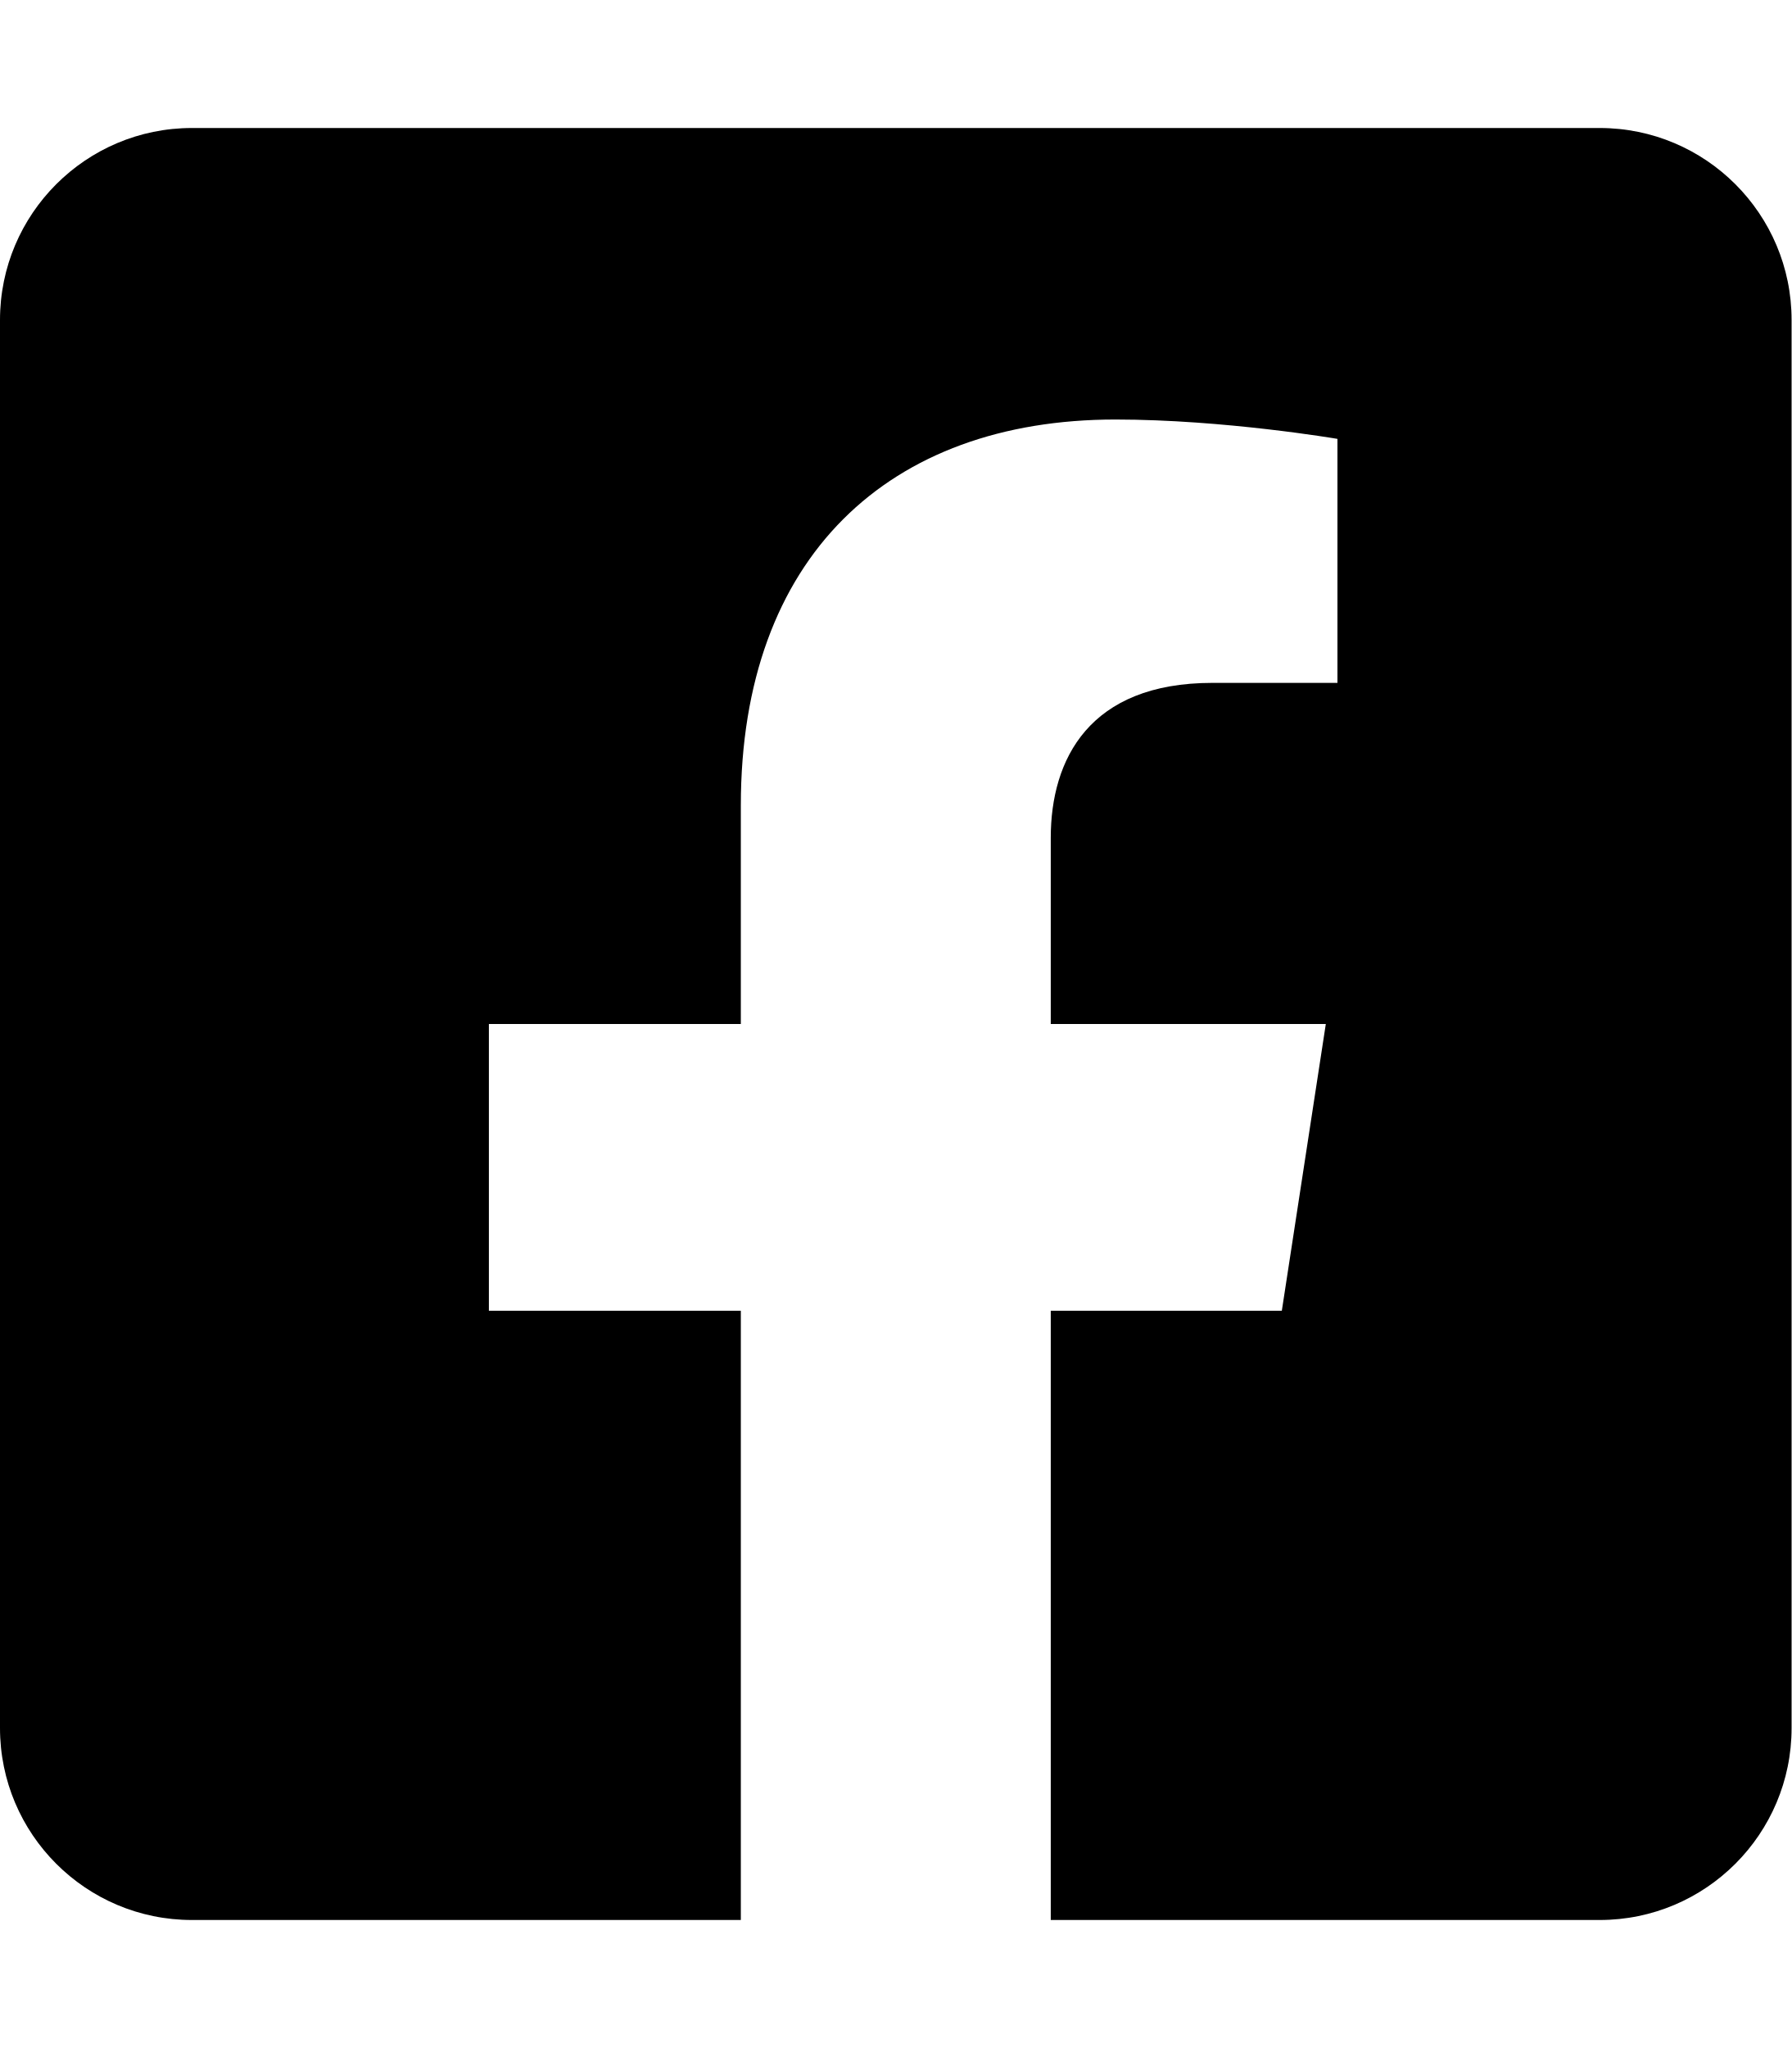
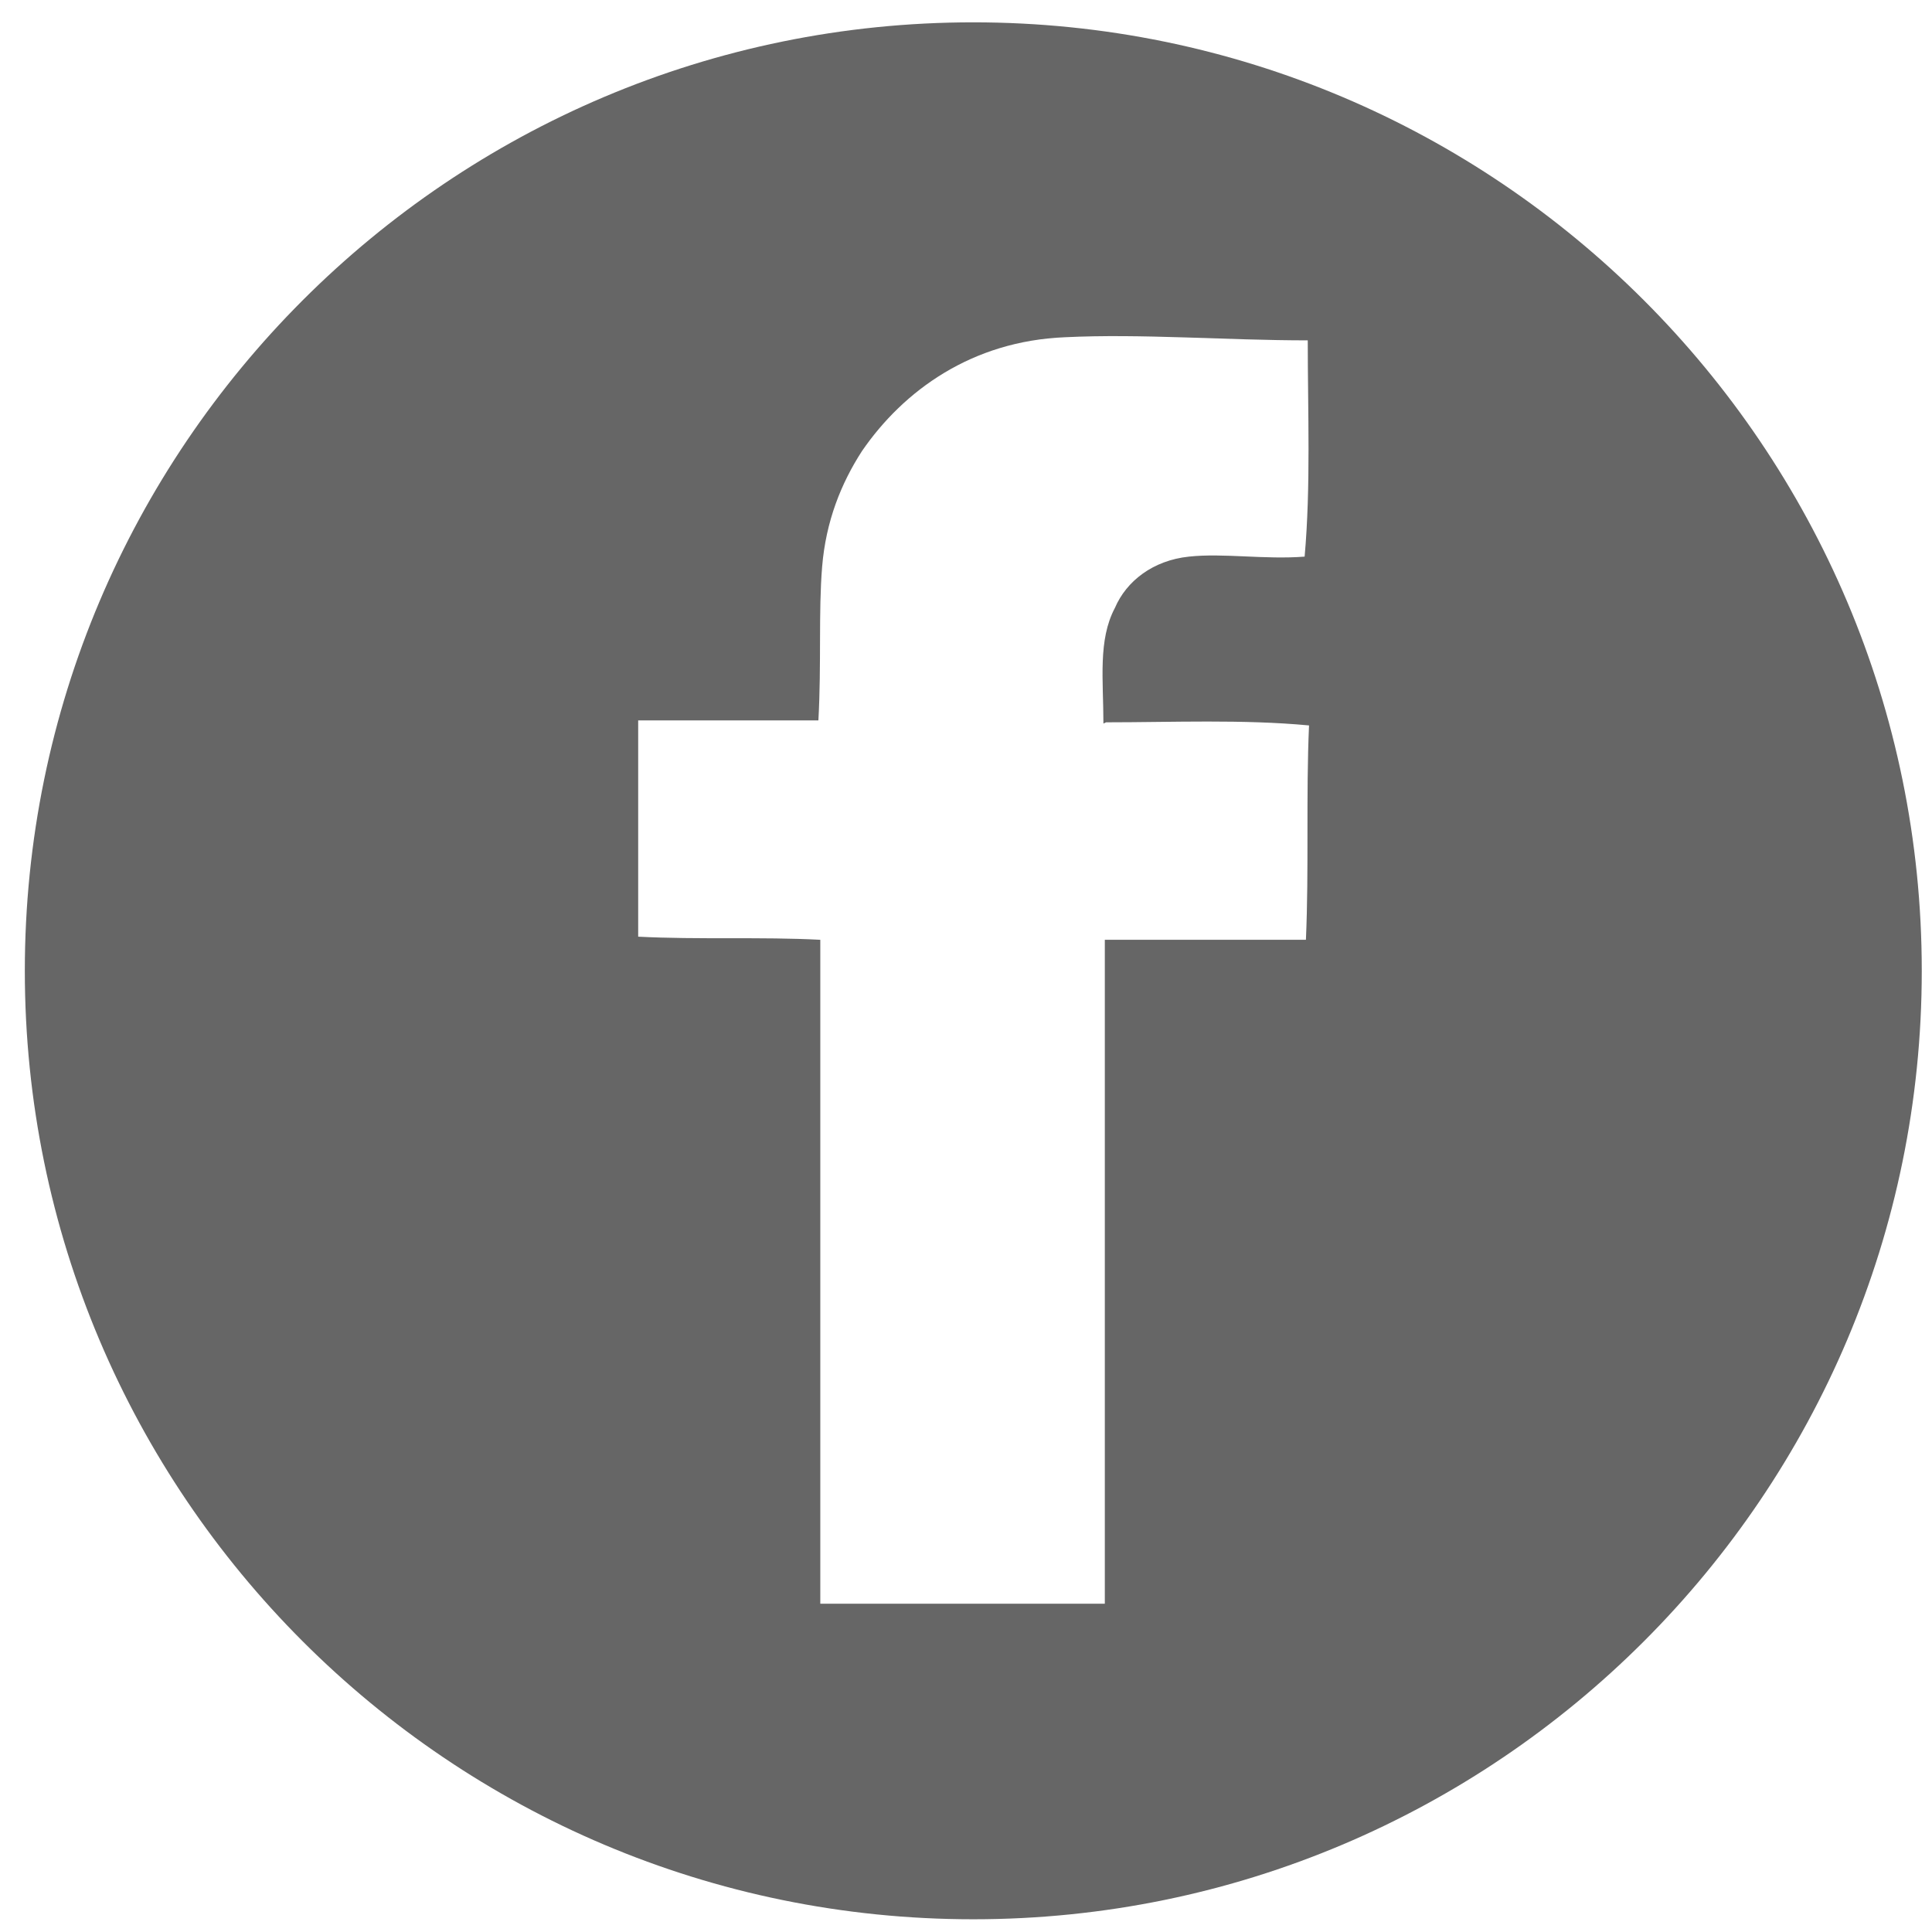
- <svg xmlns="http://www.w3.org/2000/svg" viewBox="0 0 448 512">
-   <path d="M400 32H48A48 48 0 0 0 0 80v352a48 48 0 0 0 48 48h137.25V327.69h-63V256h63v-54.64c0-62.15 37-96.48 93.67-96.48 27.14 0 55.52 4.84 55.52 4.84v61h-31.27c-30.81 0-40.42 19.12-40.42 38.73V256h68.78l-11 71.69h-57.78V480H400a48 48 0 0 0 48-48V80a48 48 0 0 0-48-48z" />
+ <svg xmlns="http://www.w3.org/2000/svg" viewBox="0 0 512 512" version="1.1" id="svg4">
+   <defs id="defs8" />
+   <path style="fill:#666666;fill-opacity:1;stroke-width:5.027" d="M 257.929,5.919 C 119.187,5.919 6.579,118.528 6.579,257.278 c 0,138.742 112.609,251.35 251.35,251.35 138.742,0 251.359,-112.609 251.359,-251.35 0,-138.75 -112.617,-251.359 -251.359,-251.359 z M 293.121,191.421 c 17.596,0 36.19,-0.826 53.786,0.826 -0.826,18.603 0,38.205 -0.826,56.808 -17.596,0 -35.695,0 -53.291,0 0,58.814 0,117.133 0,175.948 -25.134,0 -50.268,0 -75.403,0 0,-58.814 0,-117.133 0,-175.948 -15.581,-0.826 -32.169,0 -48.262,-0.826 0,-19.107 0,-38.205 0,-57.312 16.093,0 32.169,0 47.758,0 0.826,-15.077 0,-28.652 0.99,-40.715 0.99,-12.072 5.037,-22.12 10.561,-30.666 11.056,-16.085 29.155,-29.155 53.786,-30.163 20.106,-0.992 42.73,0.826 64.347,0.826 0,19.107 0.826,38.709 -0.826,57.312 -10.553,0.826 -21.609,-0.99 -30.667,0 -9.545,0.992 -16.588,6.523 -19.602,13.575 -4.541,8.546 -3.055,19.098 -3.055,30.666 z" id="path5409" />
</svg>
